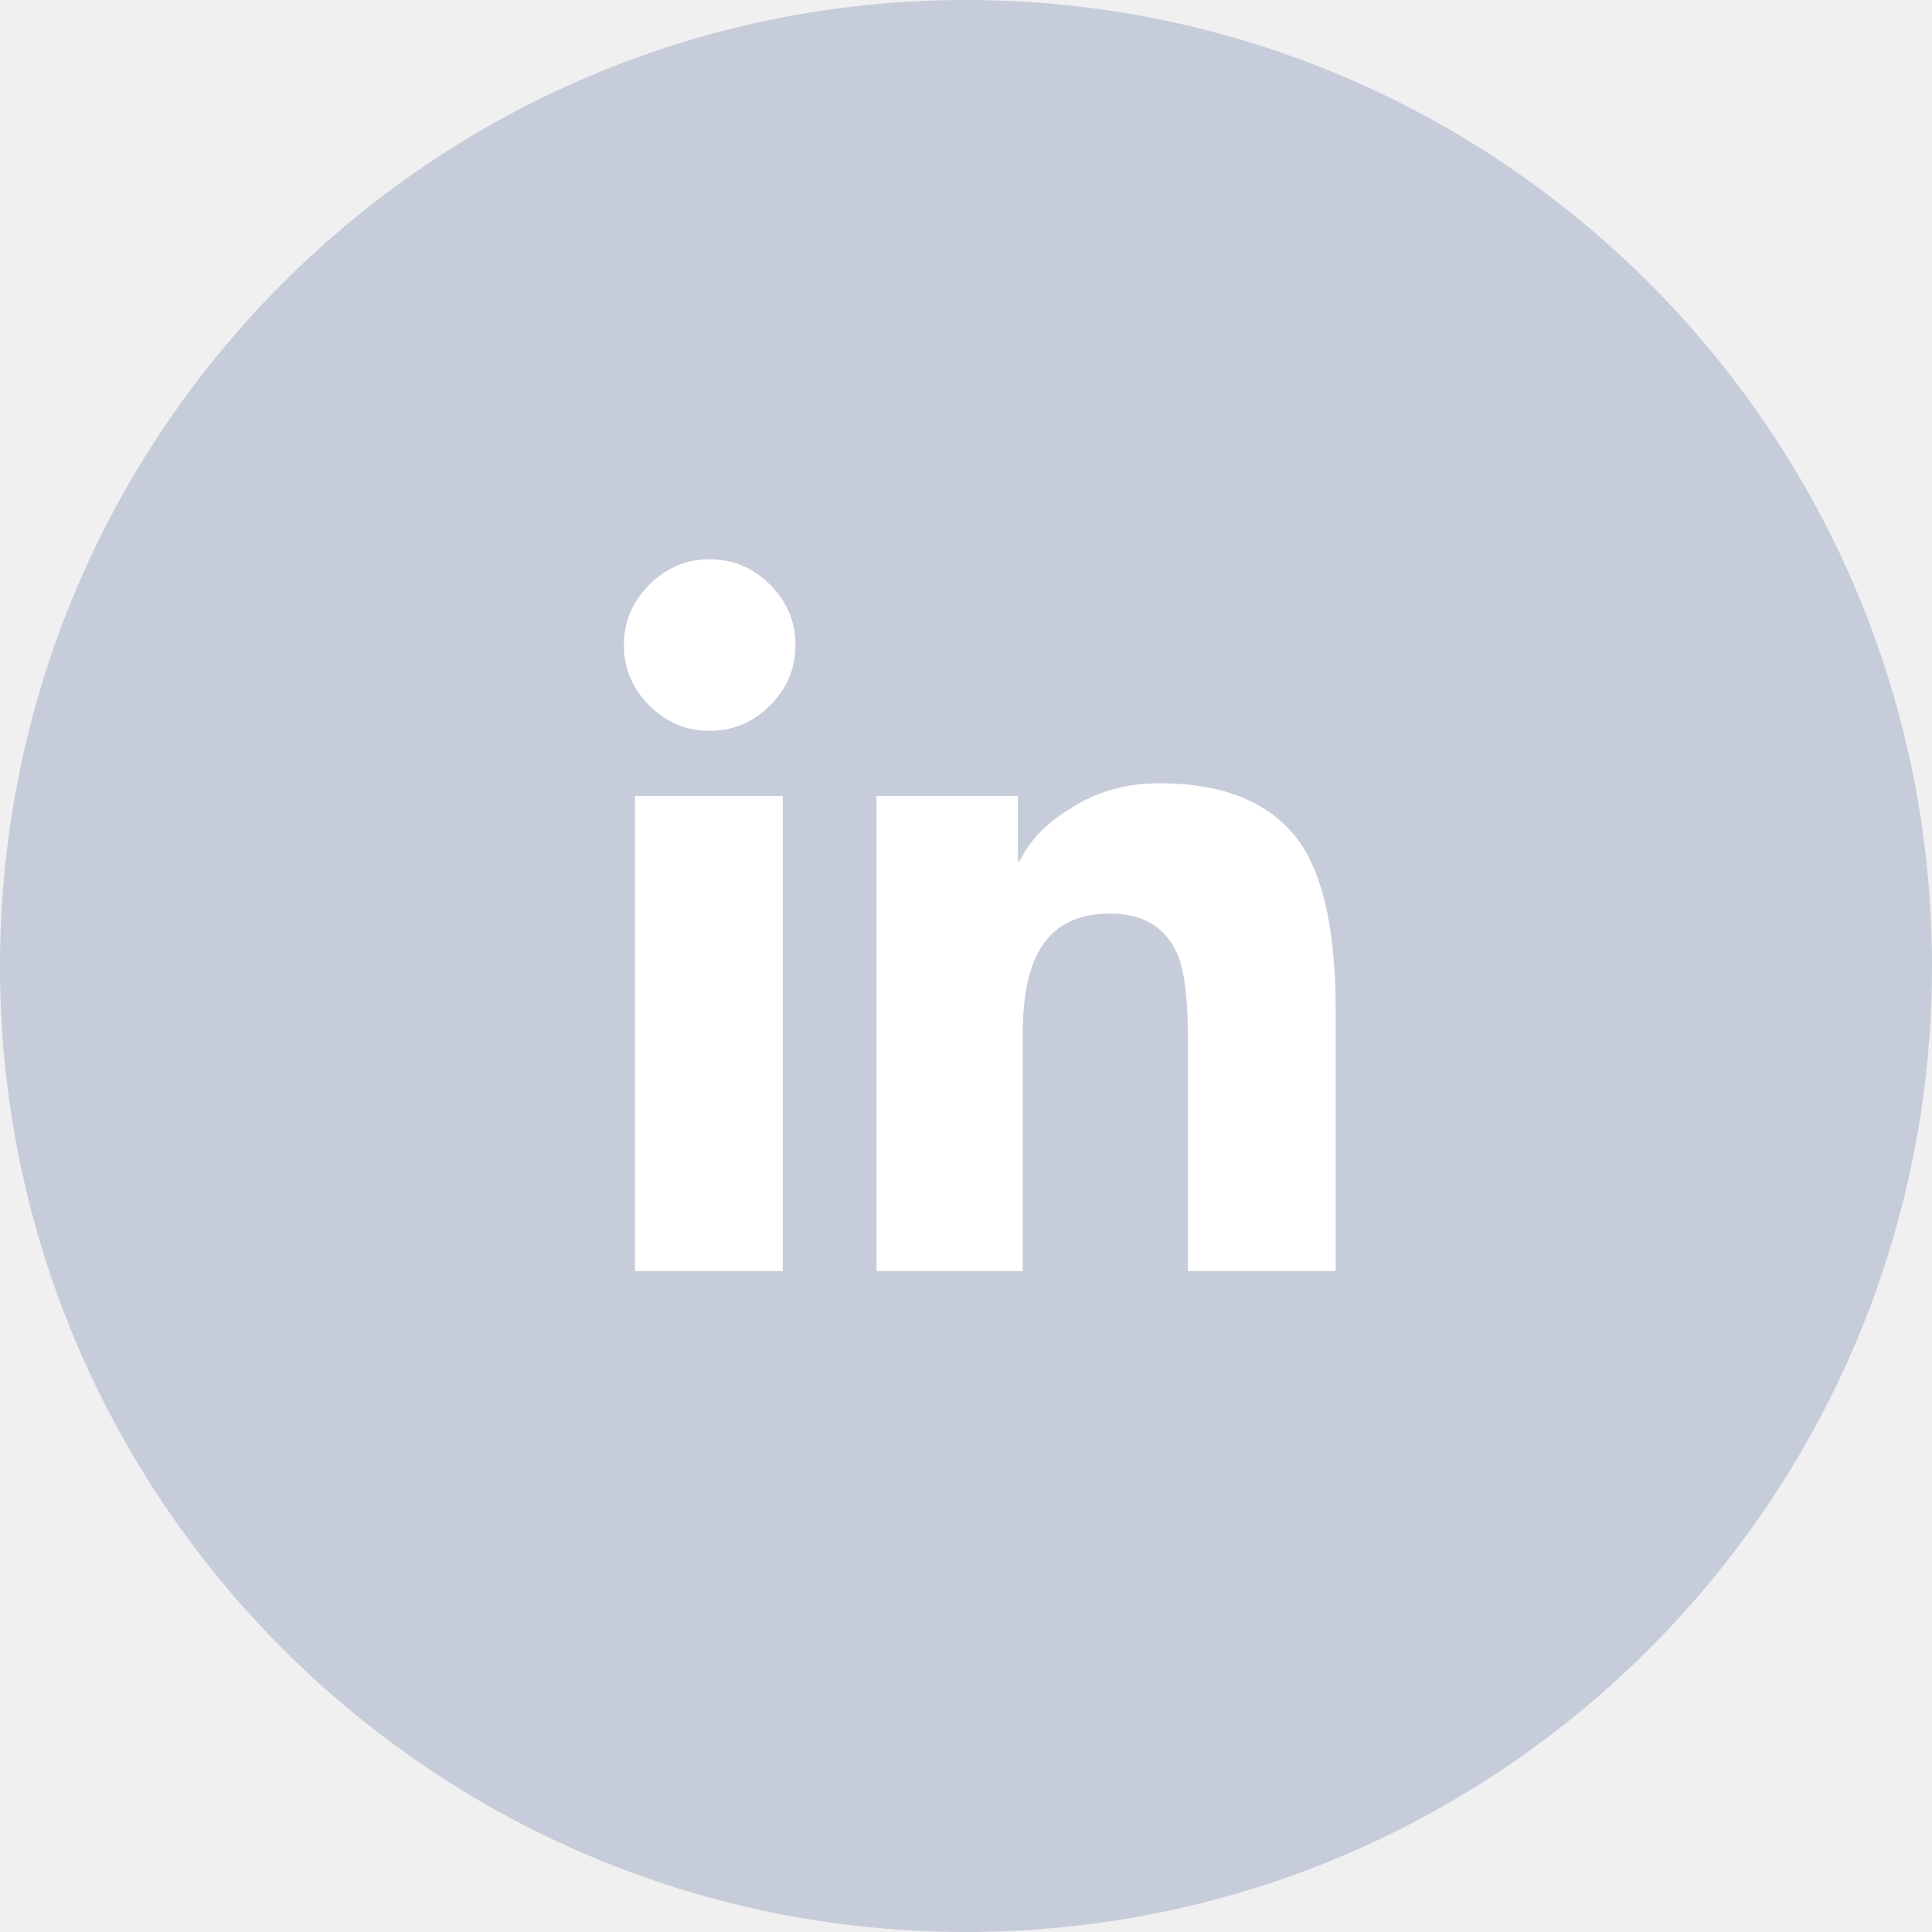
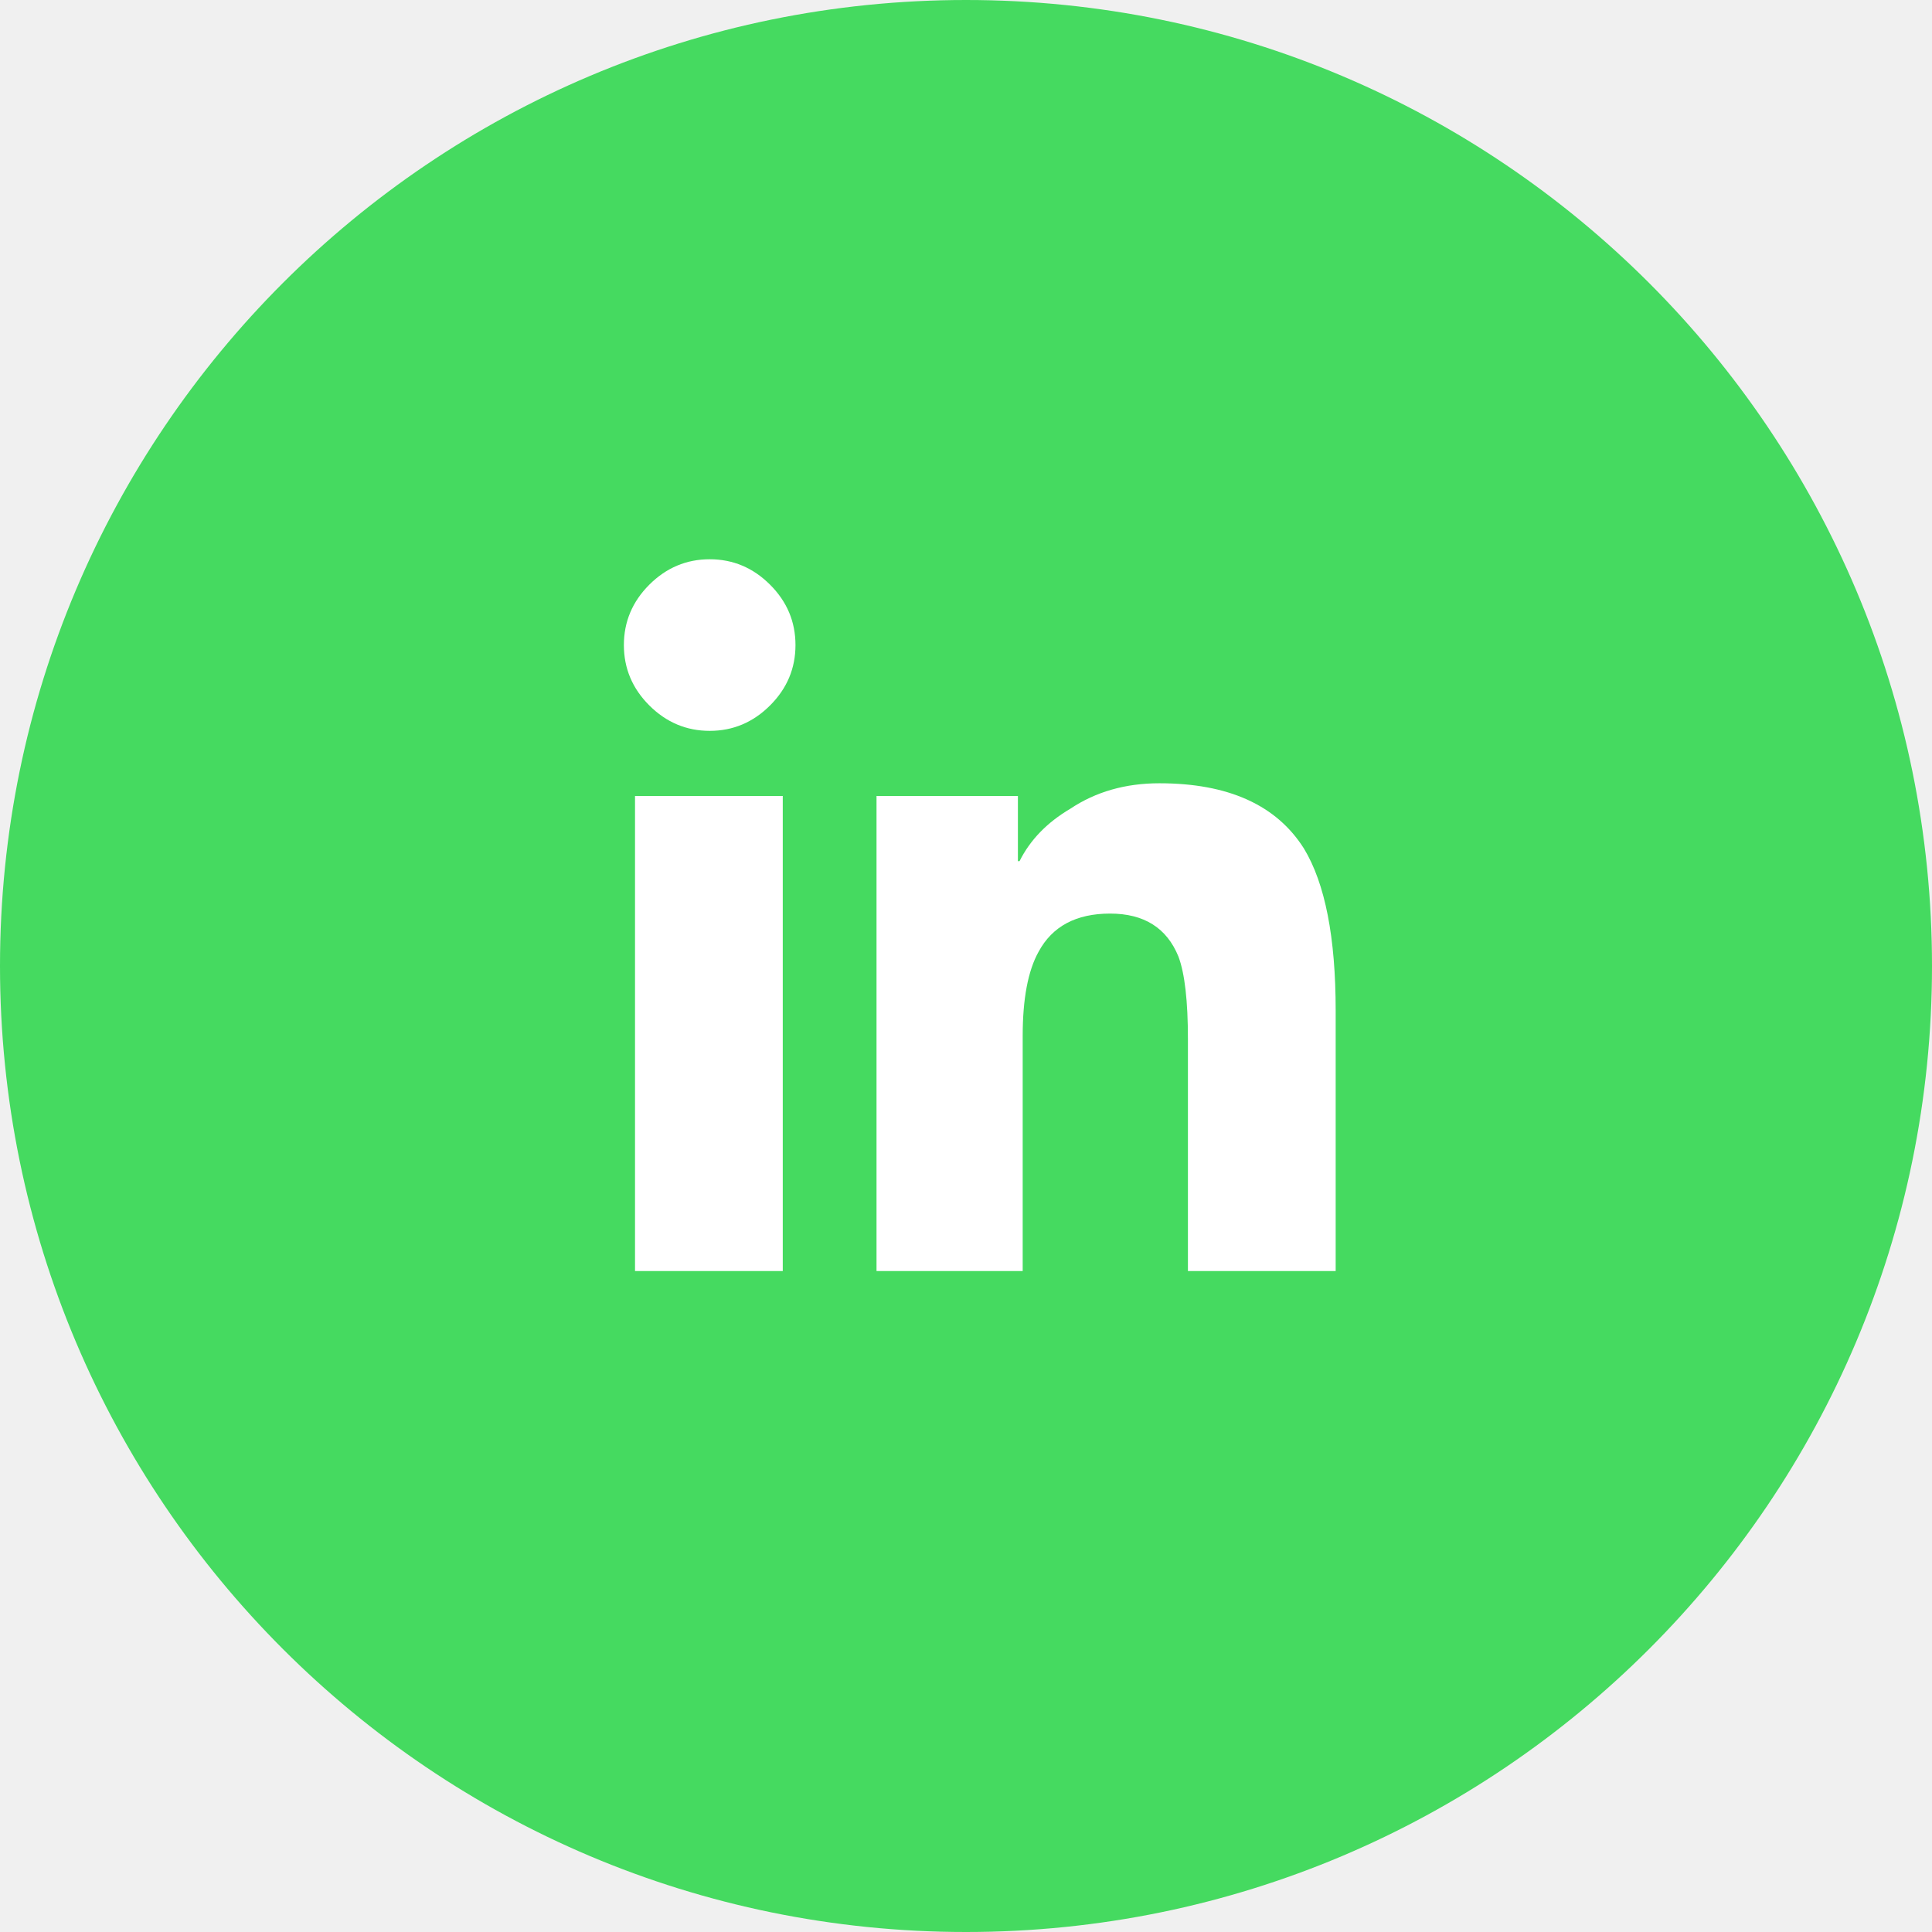
<svg xmlns="http://www.w3.org/2000/svg" width="38px" height="38px" viewBox="0 0 38 38" version="1.1">
  <g id="Page-1" stroke="none" stroke-width="1" fill="none" fill-rule="evenodd">
-     <g id="Desktop-HD-Copy-2" transform="translate(-702, -2507)">
-       <g id="Group-4-Copy-4" transform="translate(702, 2507)">
-         <circle id="Oval" fill="#C6CCDA" cx="19" cy="19" r="19" />
+     <g id="Desktop-HD-Copy-3" transform="translate(-232, -2140)">
+       <g id="Group-4-Copy-6" transform="translate(232, 2140)">
+         <circle id="Oval" fill="#45DA60" cx="19" cy="19" r="19" />
        <path d="M15.396,25 L12.49,25 L12.49,15.656 L15.396,15.656 L15.396,25 Z M13.959,14.375 C13.501,14.375 13.105,14.208 12.771,13.875 C12.438,13.542 12.271,13.146 12.271,12.688 C12.271,12.229 12.438,11.833 12.771,11.5 C13.105,11.167 13.501,11 13.959,11 C14.417,11 14.813,11.167 15.146,11.5 C15.48,11.833 15.646,12.229 15.646,12.688 C15.646,13.146 15.48,13.542 15.146,13.875 C14.813,14.208 14.417,14.375 13.959,14.375 Z M26.271,25 L23.365,25 L23.365,20.438 C23.365,19.688 23.303,19.146 23.178,18.813 C22.948,18.25 22.501,17.969 21.834,17.969 C21.167,17.969 20.698,18.219 20.428,18.719 C20.219,19.094 20.115,19.646 20.115,20.375 L20.115,25 L17.24,25 L17.24,15.656 L20.021,15.656 L20.021,16.938 L20.053,16.938 C20.261,16.521 20.594,16.177 21.053,15.906 C21.553,15.573 22.136,15.406 22.803,15.406 C24.157,15.406 25.105,15.833 25.646,16.688 C26.063,17.375 26.271,18.438 26.271,19.875 L26.271,25 Z" id="L" fill="#FFFFFF" fill-rule="nonzero" />
      </g>
    </g>
  </g>
</svg>
